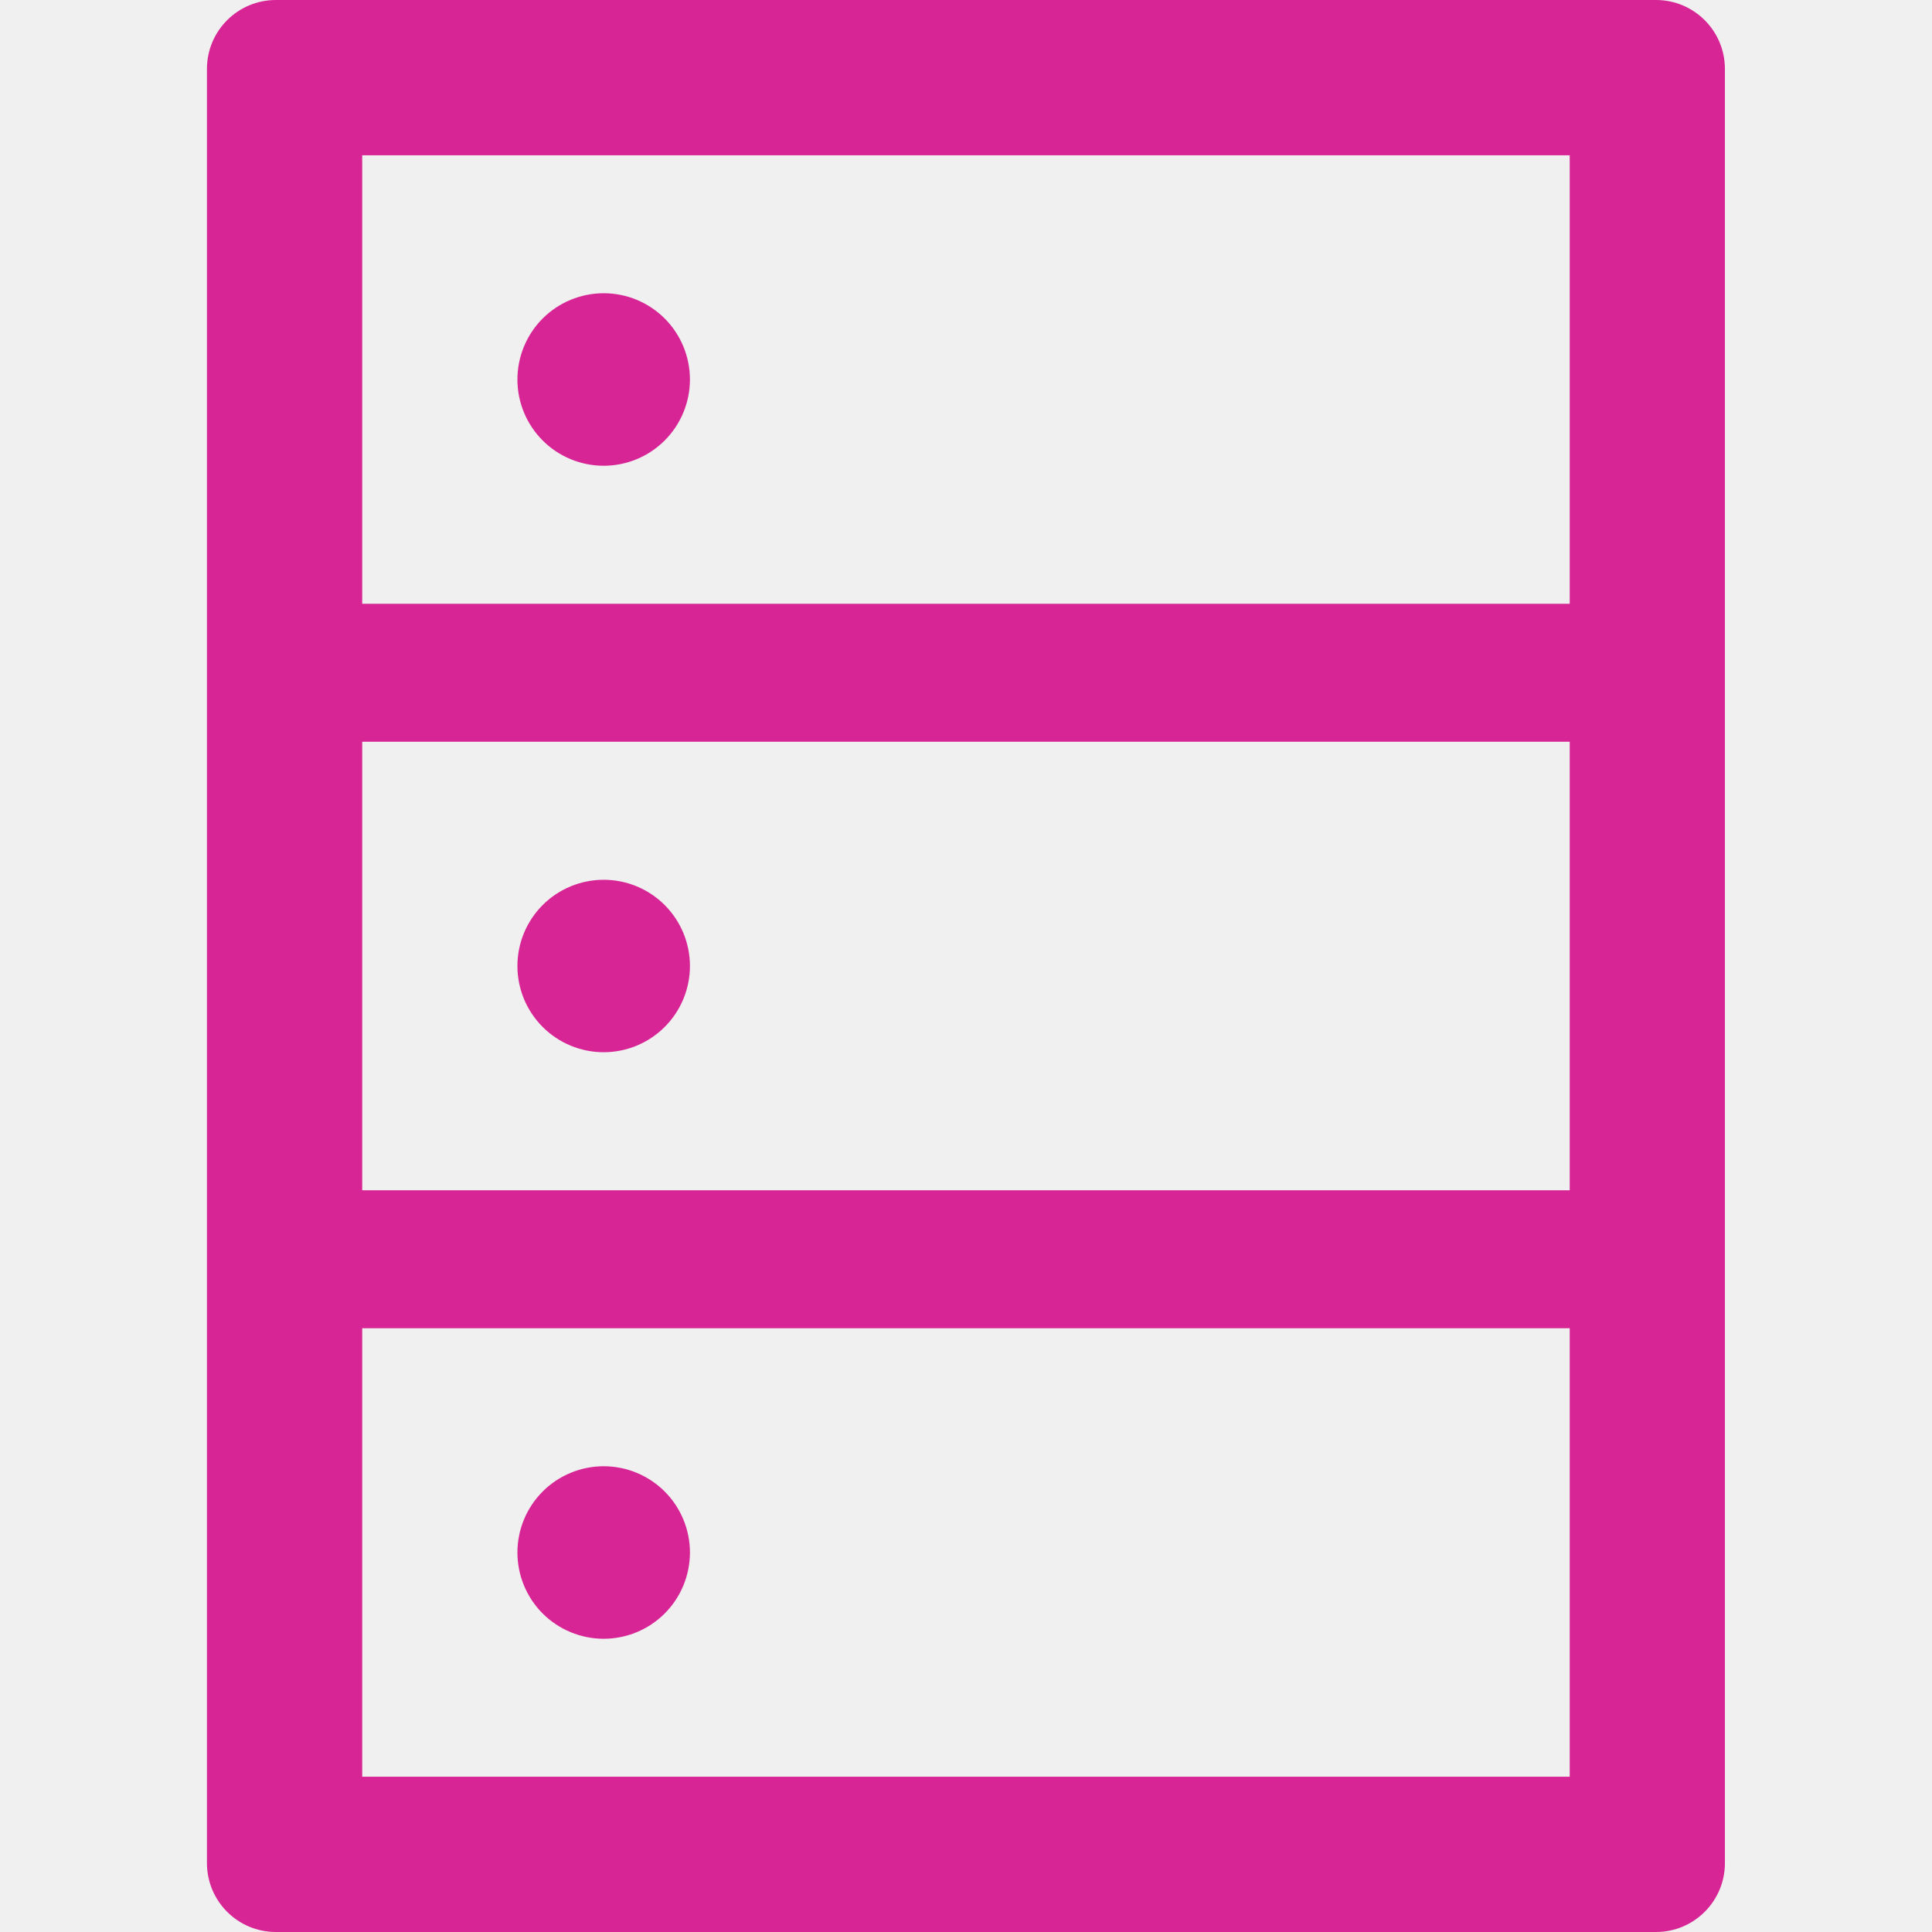
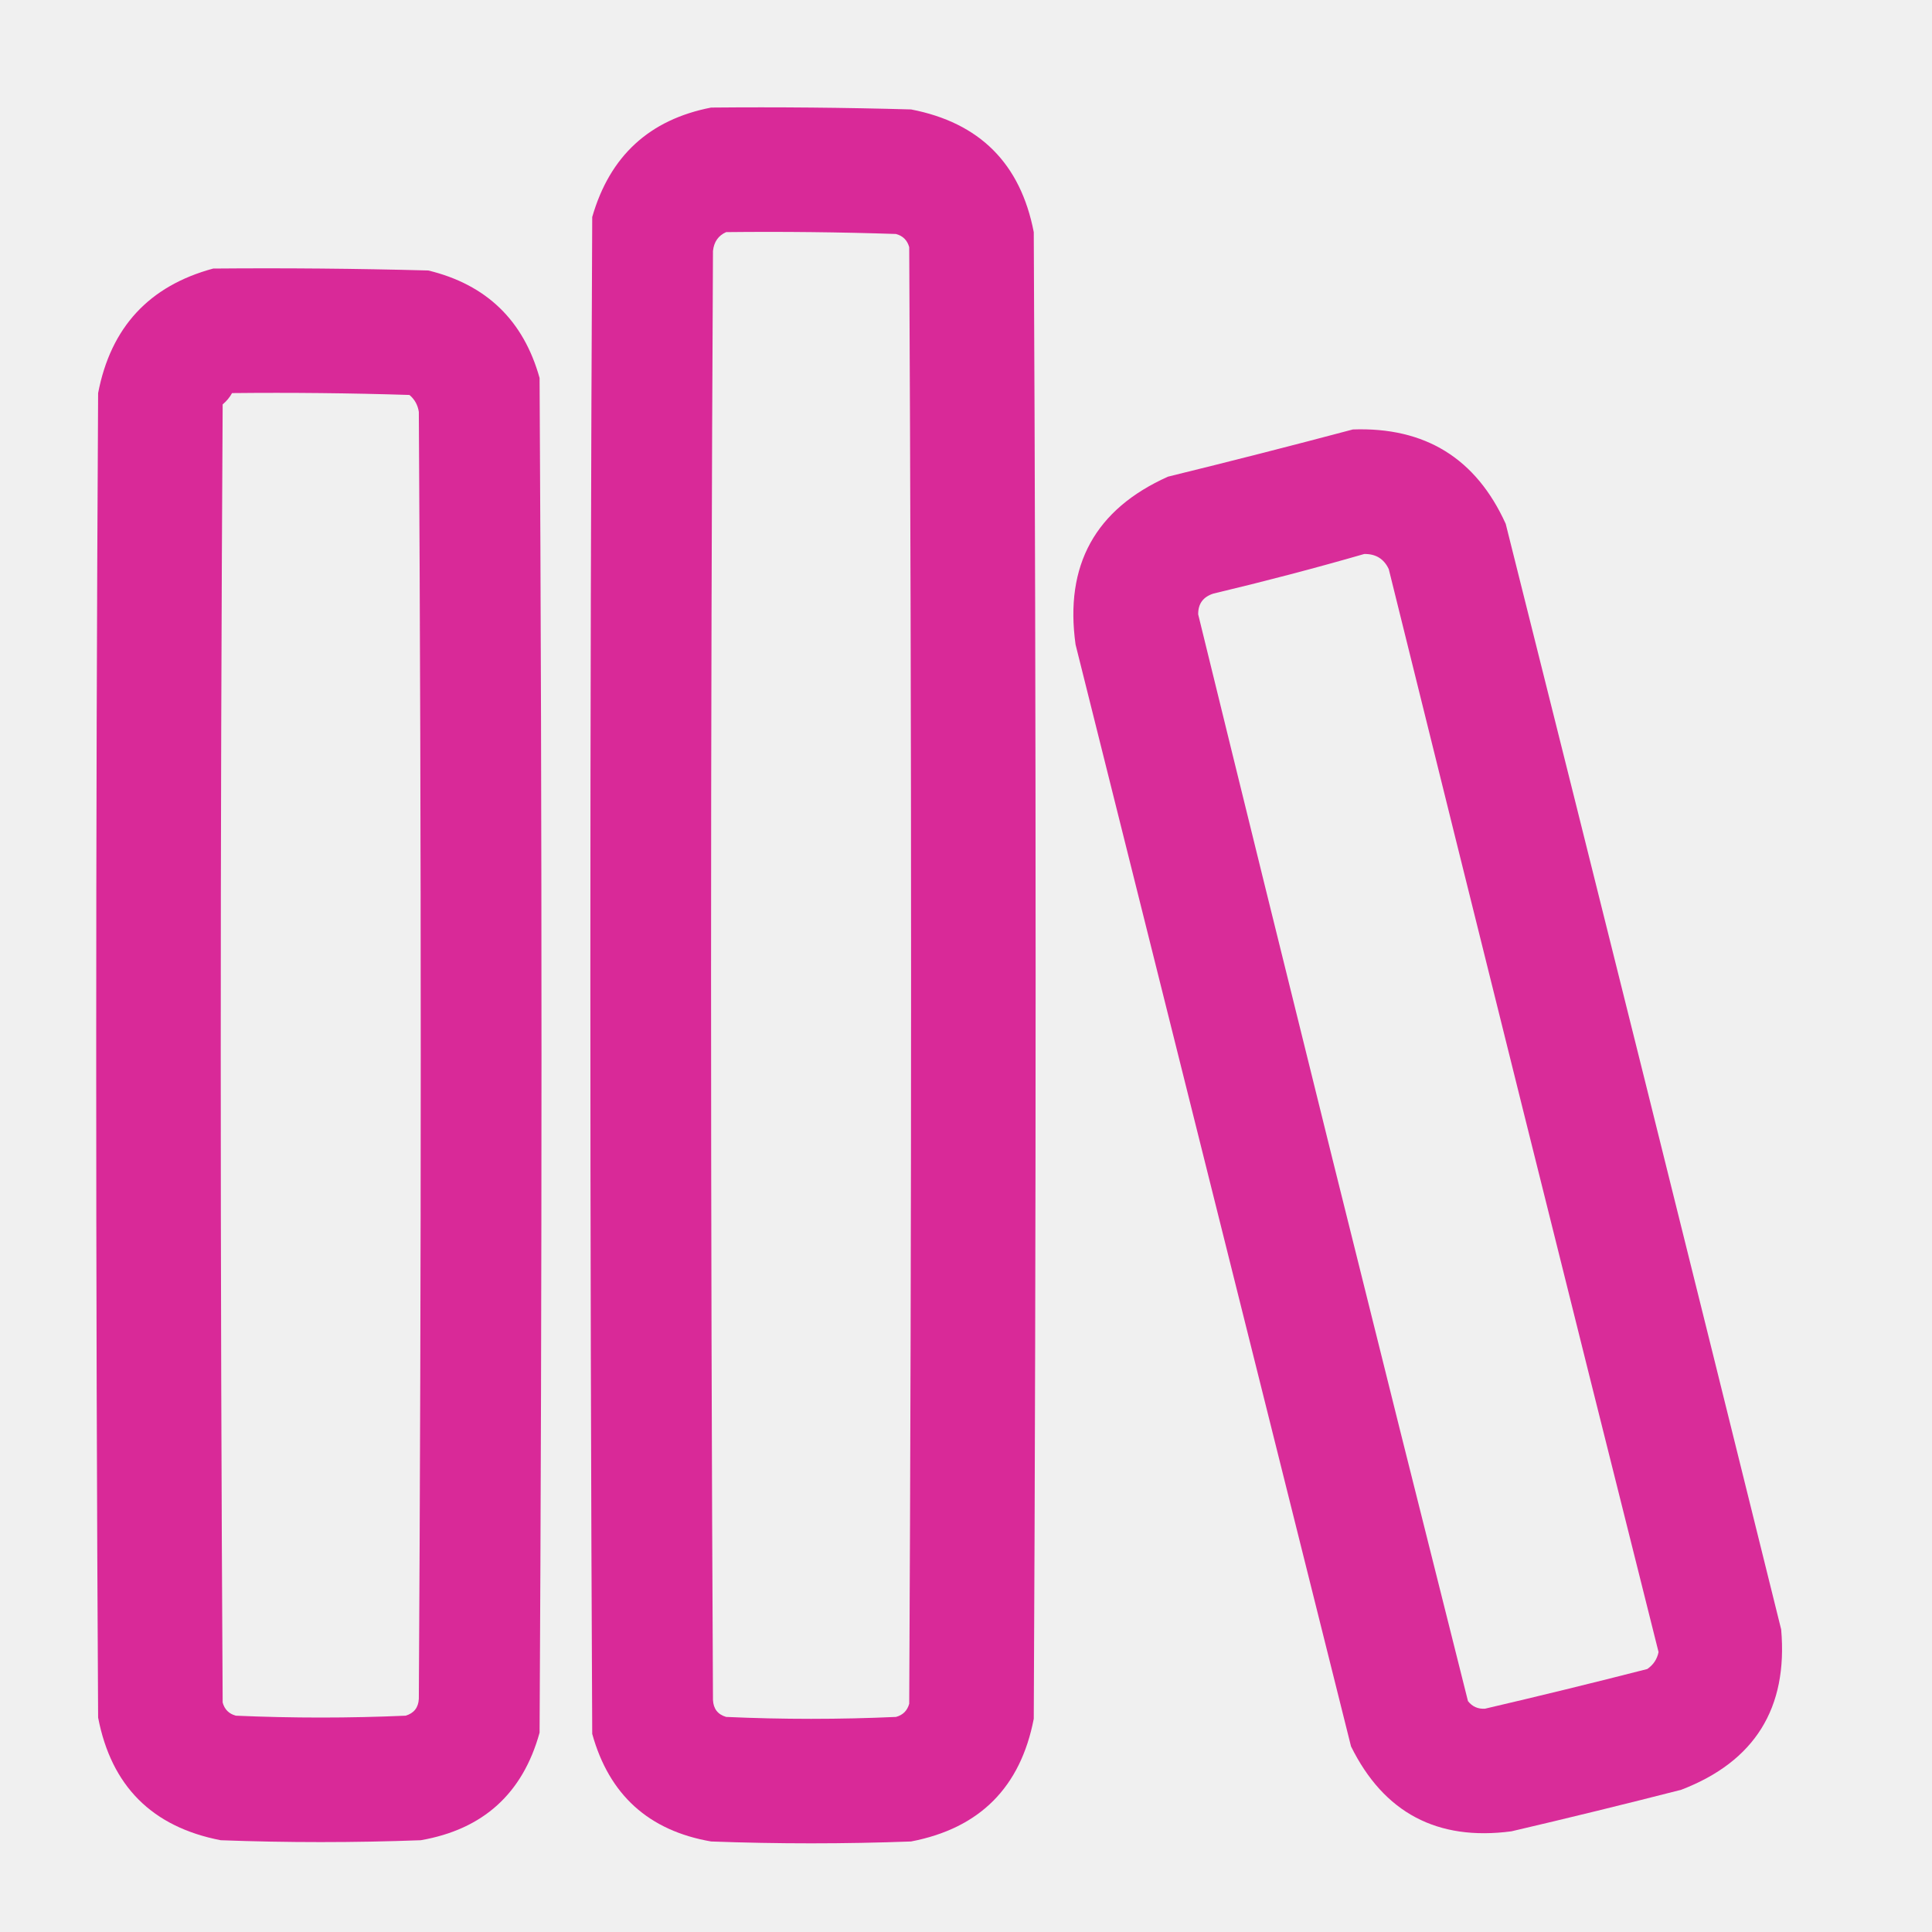
- <svg xmlns="http://www.w3.org/2000/svg" width="27" height="27" viewBox="0 0 27 27" fill="none">
-   <g clip-path="url(#clip0_263_1822)">
-     <path d="M23.142 0H3.856C3.323 0 2.892 0.431 2.892 0.964V26.036C2.892 26.569 3.323 27 3.856 27H23.142C23.675 27 24.106 26.569 24.106 26.036V0.964C24.106 0.431 23.675 0 23.142 0ZM5.062 2.17H21.937V8.438H5.062V2.17ZM21.937 16.634H5.062V10.366H21.937V16.634ZM21.937 24.83H5.062V18.562H21.937V24.83ZM7.231 5.304C7.231 5.623 7.358 5.93 7.584 6.156C7.81 6.382 8.117 6.509 8.437 6.509C8.756 6.509 9.063 6.382 9.289 6.156C9.515 5.93 9.642 5.623 9.642 5.304C9.642 4.984 9.515 4.677 9.289 4.451C9.063 4.225 8.756 4.098 8.437 4.098C8.117 4.098 7.81 4.225 7.584 4.451C7.358 4.677 7.231 4.984 7.231 5.304ZM7.231 13.5C7.231 13.82 7.358 14.126 7.584 14.352C7.81 14.578 8.117 14.705 8.437 14.705C8.756 14.705 9.063 14.578 9.289 14.352C9.515 14.126 9.642 13.82 9.642 13.5C9.642 13.18 9.515 12.874 9.289 12.648C9.063 12.422 8.756 12.295 8.437 12.295C8.117 12.295 7.81 12.422 7.584 12.648C7.358 12.874 7.231 13.18 7.231 13.5ZM7.231 21.696C7.231 22.016 7.358 22.323 7.584 22.549C7.81 22.775 8.117 22.902 8.437 22.902C8.756 22.902 9.063 22.775 9.289 22.549C9.515 22.323 9.642 22.016 9.642 21.696C9.642 21.377 9.515 21.07 9.289 20.844C9.063 20.618 8.756 20.491 8.437 20.491C8.117 20.491 7.81 20.618 7.584 20.844C7.358 21.07 7.231 21.377 7.231 21.696Z" fill="#D82596" />
-   </g>
-   <defs>
-     <clipPath id="clip0_263_1822">
-       <rect width="27" height="27" fill="white" />
-     </clipPath>
-   </defs>
+ <svg xmlns="http://www.w3.org/2000/svg" width="28" height="28" viewBox="0 0 28 28" fill="none">
+   <path opacity="0.98" fill-rule="evenodd" clip-rule="evenodd" d="M10.306 1.559C11.272 1.55 12.238 1.559 13.204 1.586C14.198 1.778 14.79 2.37 14.982 3.364C15.018 10.546 15.018 17.728 14.982 24.91C14.79 25.904 14.198 26.497 13.204 26.688C12.238 26.724 11.272 26.724 10.306 26.688C9.402 26.532 8.828 26.012 8.583 25.129C8.547 17.801 8.547 10.473 8.583 3.145C8.837 2.262 9.411 1.733 10.306 1.559ZM10.524 3.364C11.345 3.355 12.165 3.364 12.985 3.391C13.086 3.418 13.149 3.482 13.177 3.582C13.213 10.619 13.213 17.655 13.177 24.692C13.149 24.792 13.086 24.856 12.985 24.883C12.165 24.92 11.345 24.92 10.524 24.883C10.403 24.848 10.339 24.765 10.333 24.637C10.296 17.637 10.296 10.637 10.333 3.637C10.347 3.505 10.411 3.414 10.524 3.364Z" fill="#D82596" />
+   <path opacity="0.98" fill-rule="evenodd" clip-rule="evenodd" d="M3.09 3.892C4.129 3.883 5.168 3.892 6.207 3.92C7.049 4.124 7.587 4.643 7.82 5.478C7.857 12.023 7.857 18.567 7.82 25.111C7.576 25.994 7.001 26.513 6.098 26.67C5.132 26.706 4.165 26.706 3.199 26.67C2.206 26.478 1.613 25.886 1.422 24.892C1.385 18.494 1.385 12.095 1.422 5.697C1.605 4.744 2.161 4.143 3.09 3.892ZM3.363 5.697C4.22 5.688 5.077 5.697 5.934 5.724C6.01 5.788 6.055 5.87 6.07 5.97C6.107 12.187 6.107 18.403 6.07 24.619C6.064 24.747 6 24.829 5.879 24.865C5.059 24.901 4.238 24.901 3.418 24.865C3.318 24.838 3.254 24.774 3.227 24.674C3.19 18.403 3.19 12.132 3.227 5.861C3.284 5.813 3.329 5.759 3.363 5.697Z" fill="#D82596" />
+   <path opacity="0.965" fill-rule="evenodd" clip-rule="evenodd" d="M19.607 6.224C20.654 6.187 21.392 6.643 21.822 7.592C23.161 12.931 24.492 18.272 25.814 23.615C25.914 24.755 25.431 25.53 24.365 25.939C23.547 26.148 22.727 26.349 21.904 26.541C20.831 26.683 20.056 26.273 19.58 25.31C18.249 19.988 16.919 14.665 15.588 9.342C15.427 8.191 15.873 7.38 16.928 6.908C17.829 6.687 18.723 6.459 19.607 6.224ZM19.771 8.029C19.939 8.026 20.057 8.099 20.127 8.248C21.422 13.482 22.725 18.713 24.037 23.943C24.016 24.046 23.962 24.128 23.873 24.189C23.091 24.389 22.307 24.581 21.521 24.764C21.419 24.77 21.337 24.733 21.275 24.654C19.955 19.408 18.651 14.158 17.365 8.904C17.363 8.751 17.436 8.651 17.584 8.603C18.324 8.427 19.053 8.236 19.771 8.029Z" fill="#D82596" />
</svg>
